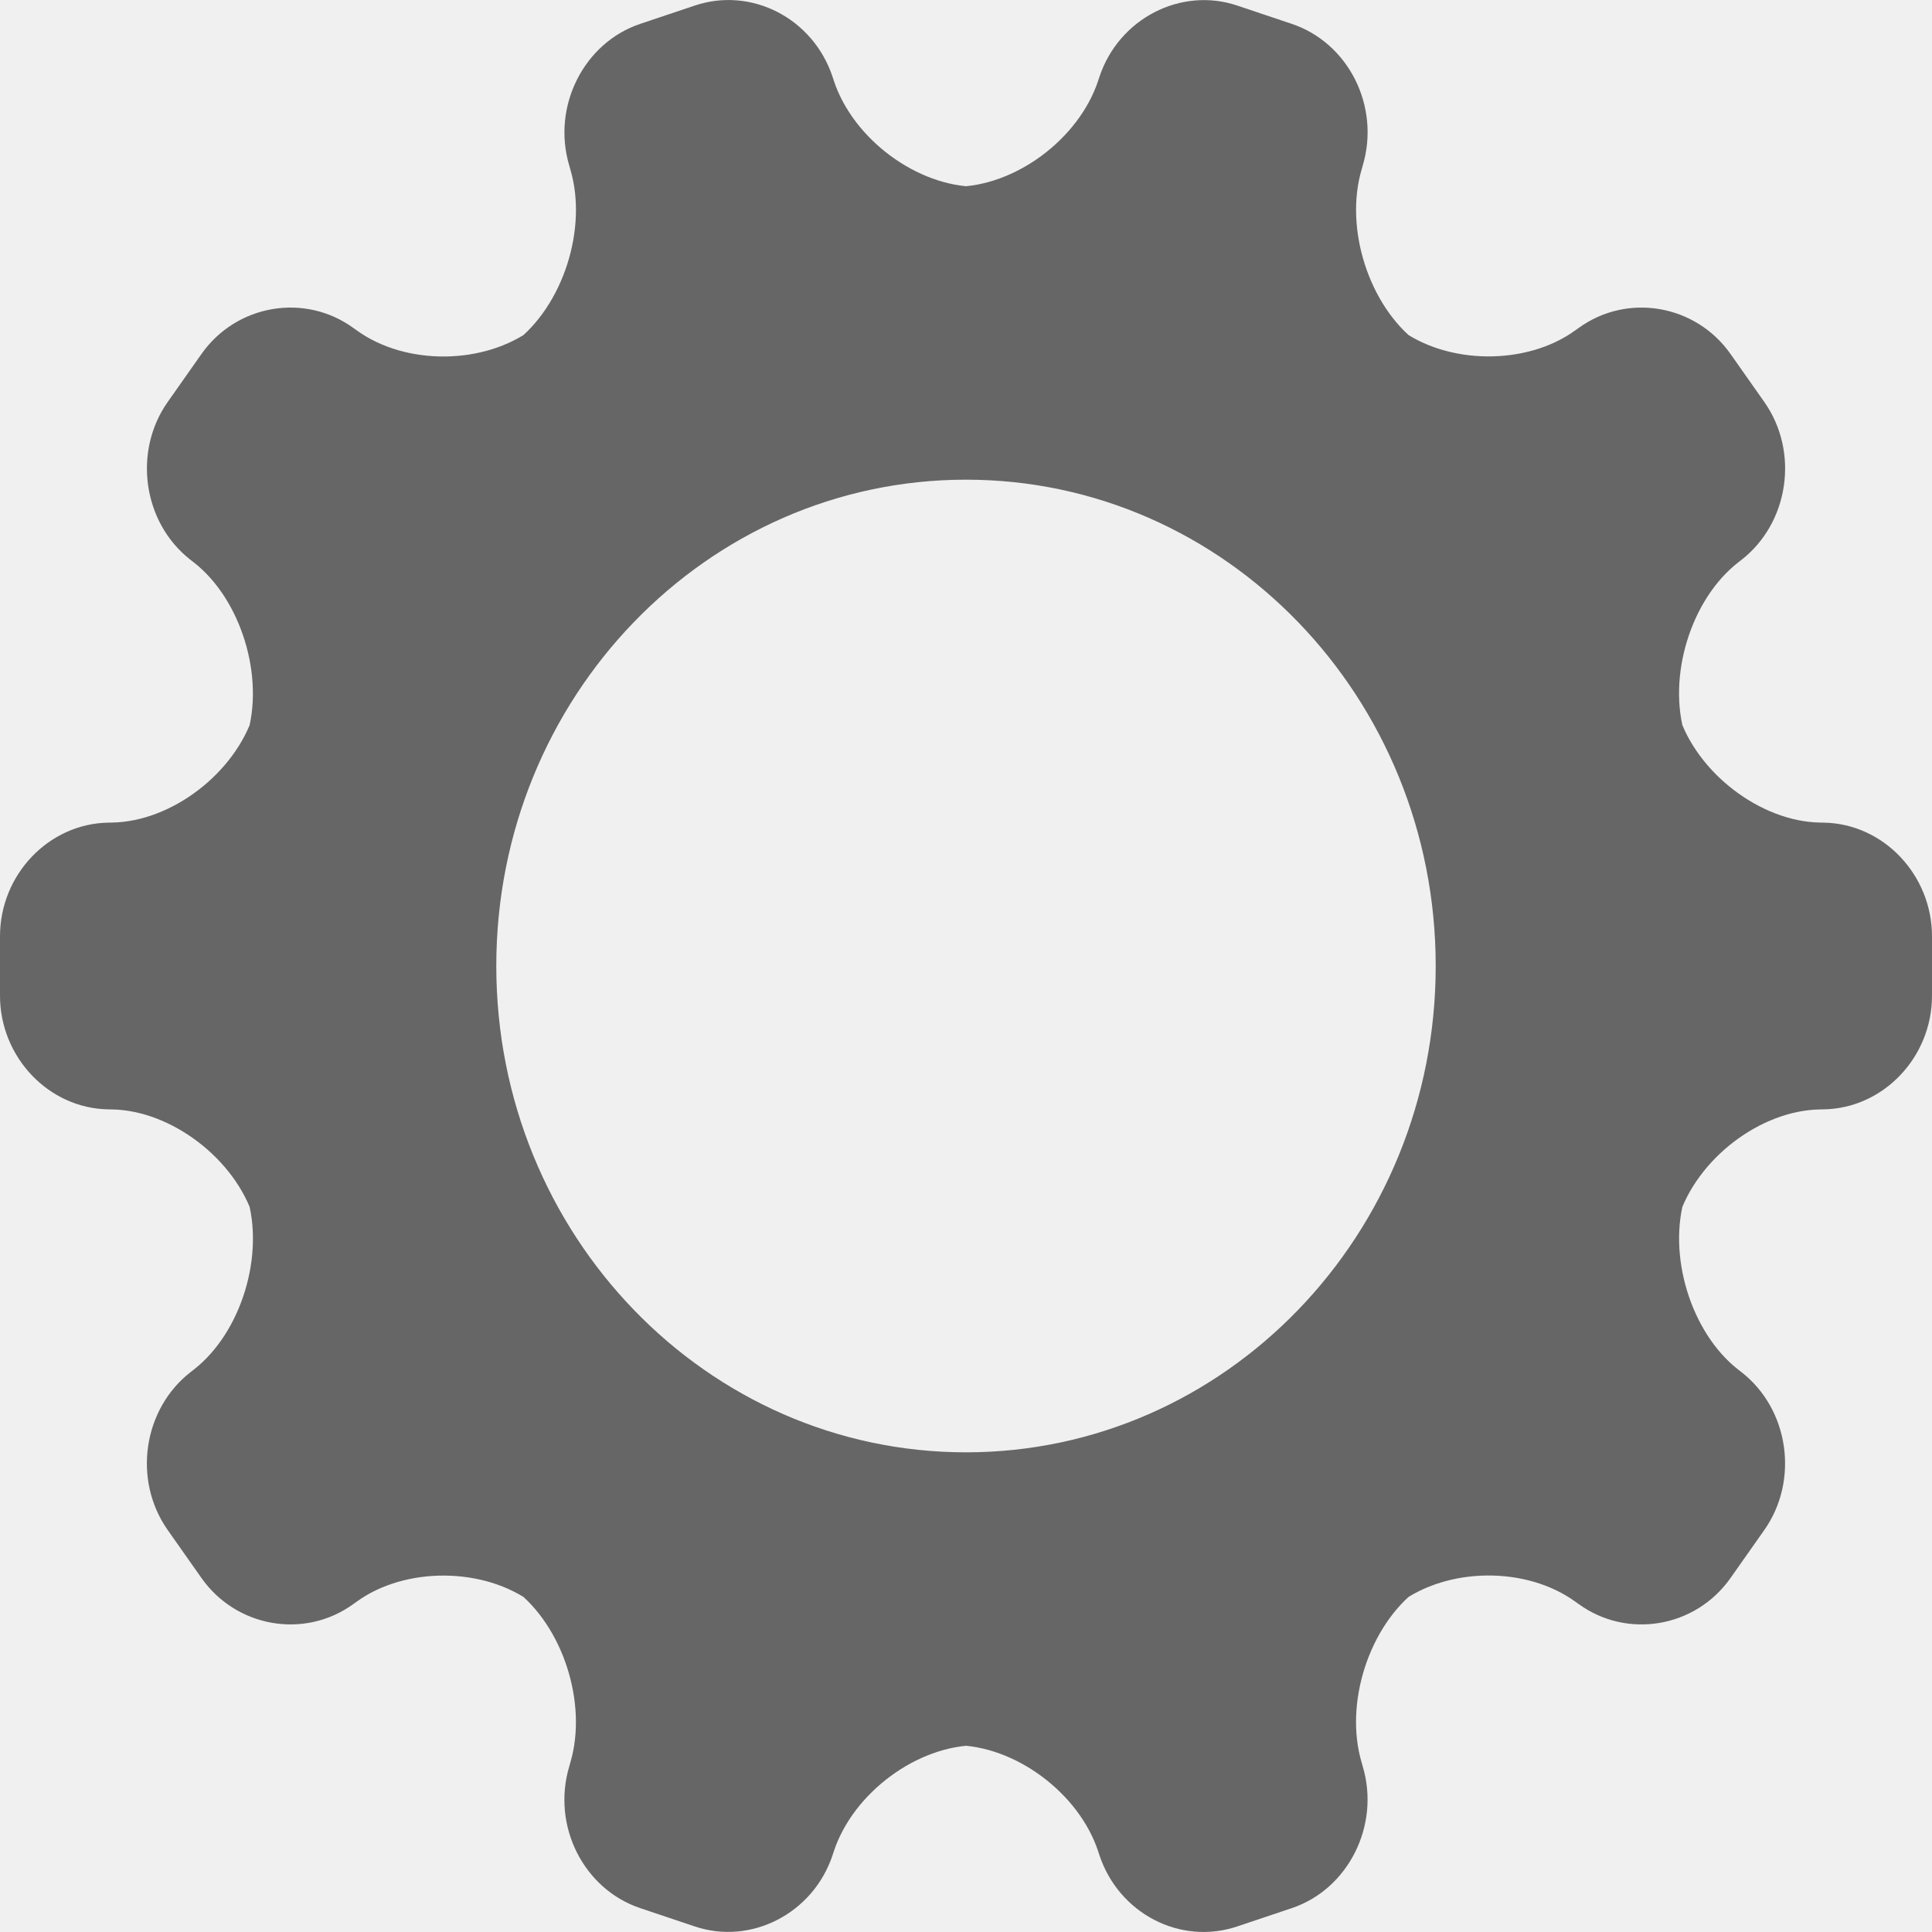
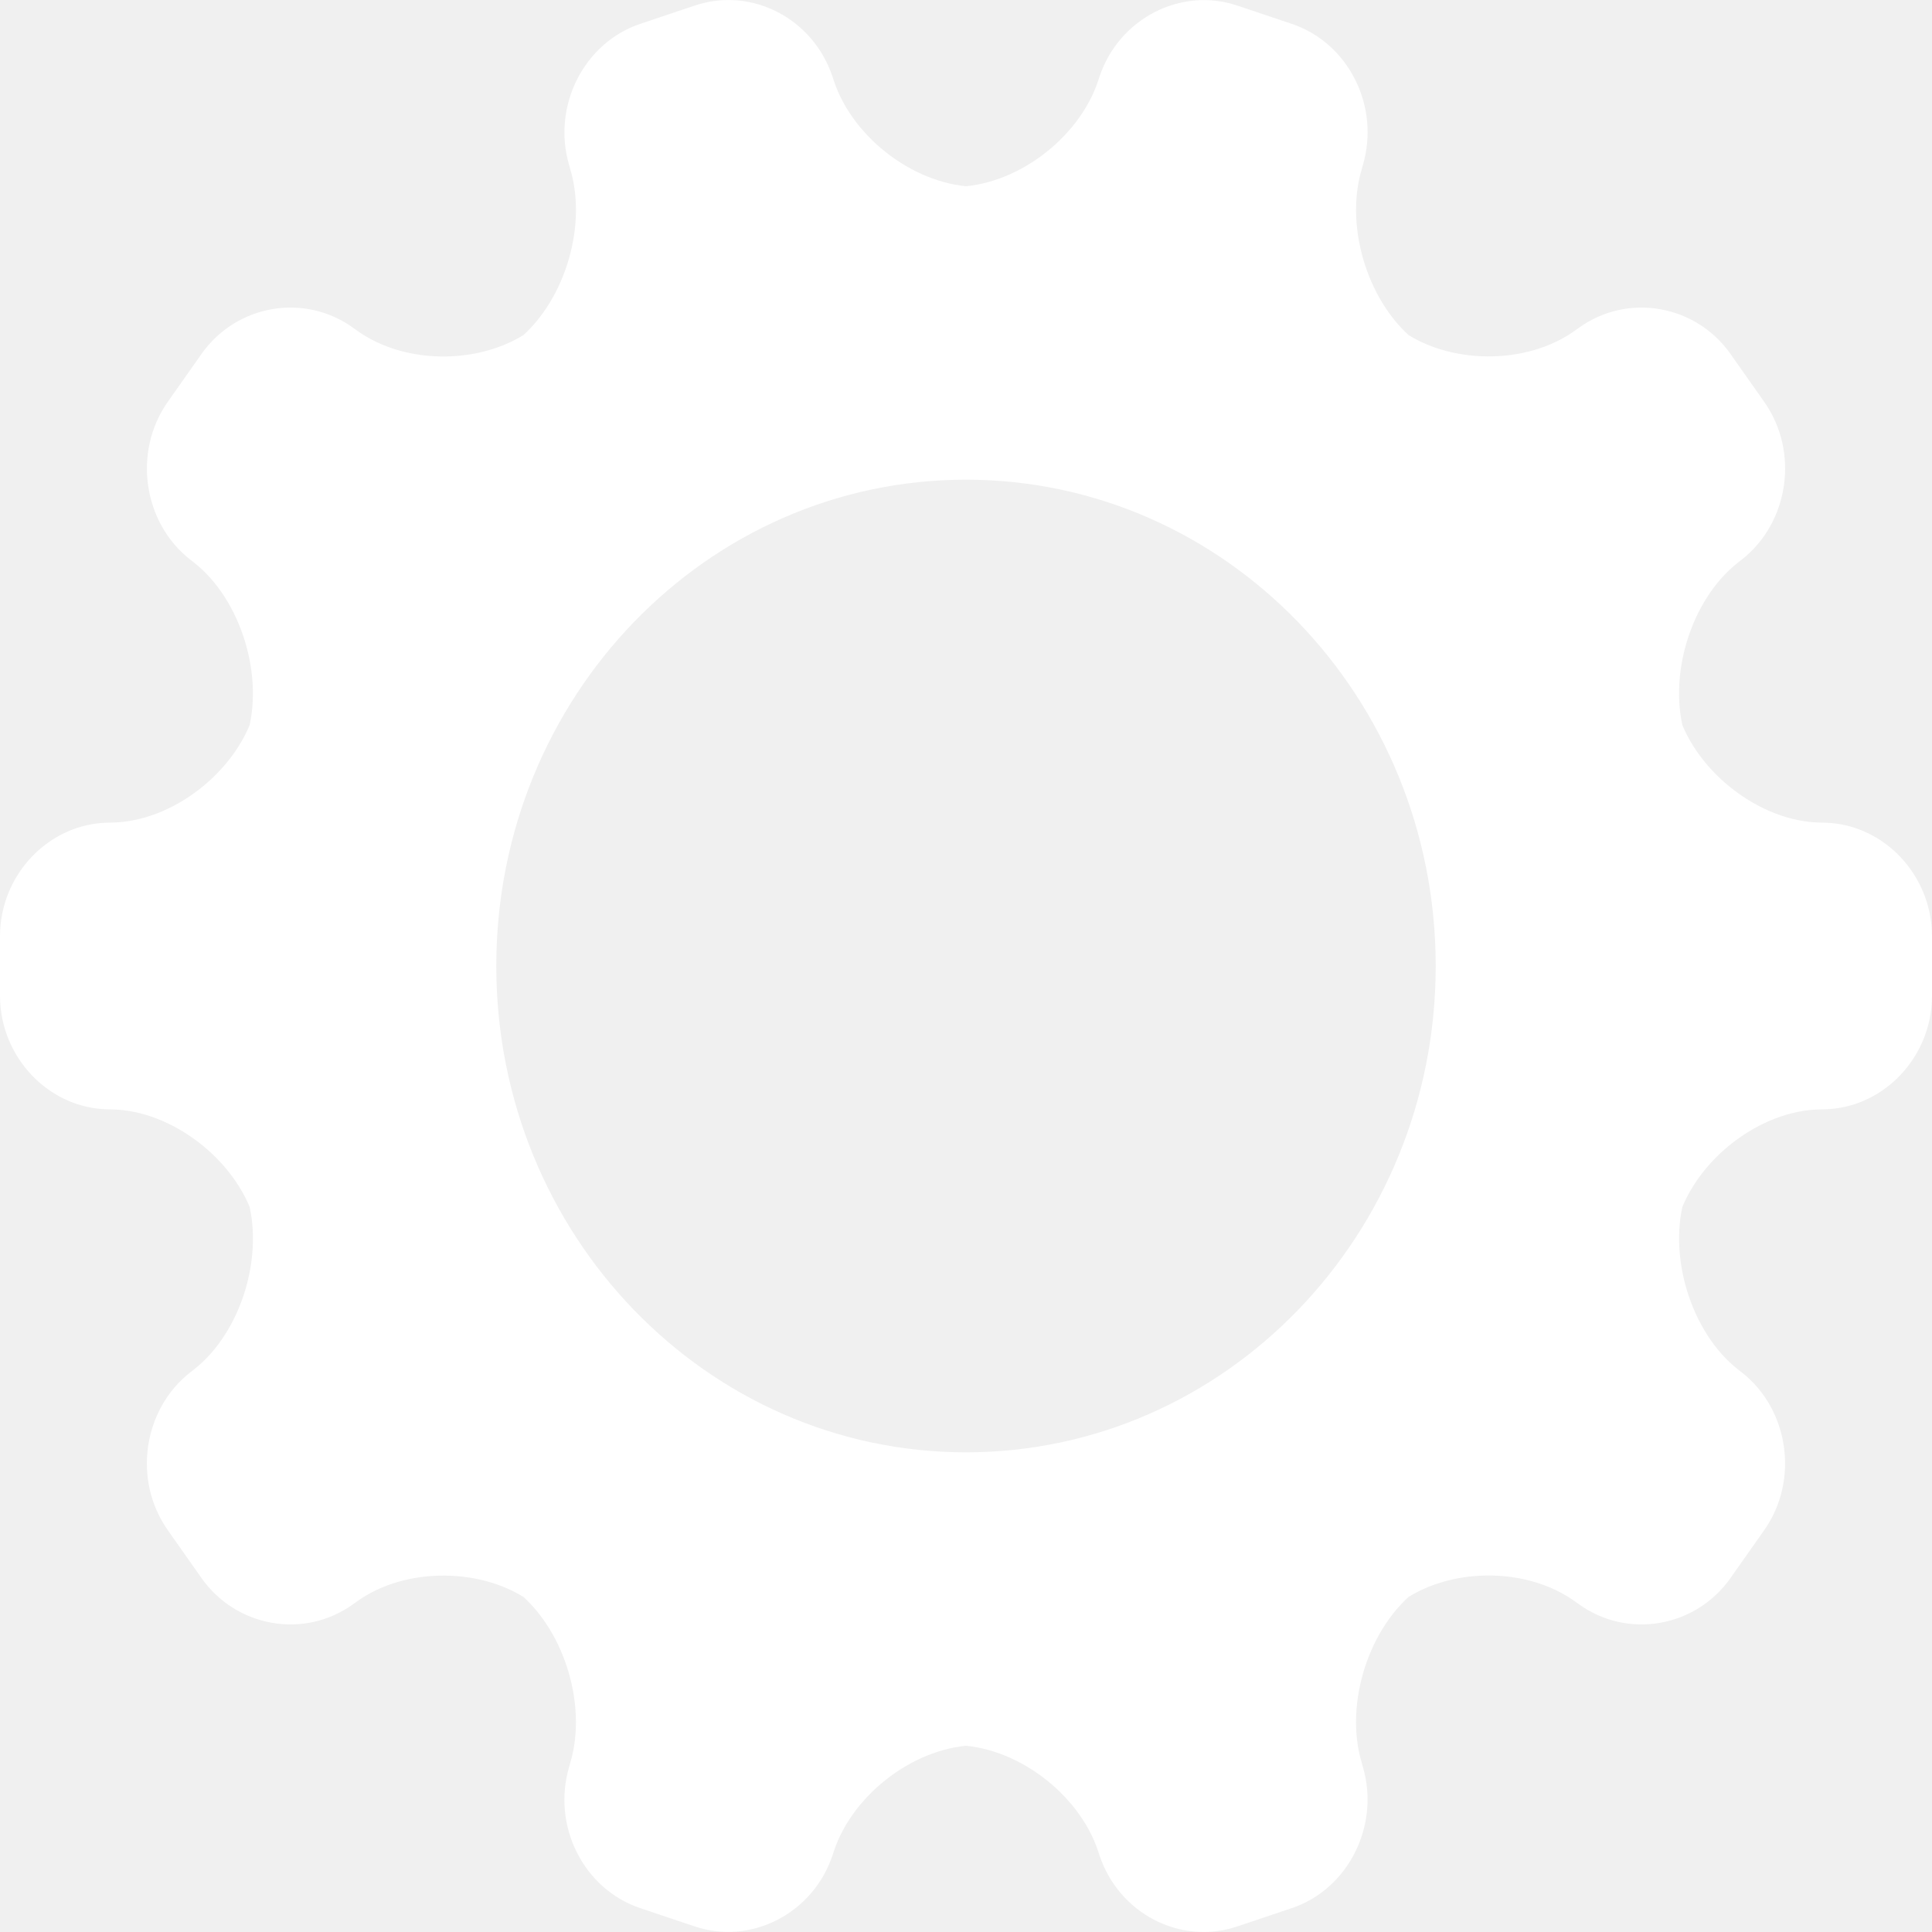
<svg xmlns="http://www.w3.org/2000/svg" width="25px" height="25px" viewBox="0 0 25 25" version="1.1">
  <defs />
-   <g id="desktop---1024px-copy-9" stroke="none" stroke-width="1" fill="none" fill-rule="evenodd" transform="translate(-812, -30)">
-     <path d="M822.774,54.004 C822.523,54.761 821.718,55.173 820.99,54.928 L820.284,54.691 C819.55,54.444 819.138,53.625 819.366,52.858 L819.38,52.808 C819.607,52.043 819.284,51.04 818.658,50.568 L818.895,50.747 C818.269,50.275 817.243,50.269 816.615,50.726 L816.574,50.755 C815.941,51.215 815.056,51.059 814.606,50.418 L814.169,49.797 C813.715,49.15 813.852,48.233 814.466,47.755 L814.506,47.724 C815.124,47.243 815.431,46.235 815.192,45.472 L815.283,45.761 C815.044,44.998 814.217,44.369 813.45,44.356 L813.4,44.355 C812.627,44.342 812,43.677 812,42.884 L812,42.116 C812,41.317 812.632,40.658 813.4,40.645 L813.45,40.644 C814.223,40.631 815.043,40.003 815.283,39.239 L815.192,39.528 C815.431,38.766 815.12,37.754 814.506,37.276 L814.466,37.245 C813.848,36.764 813.719,35.844 814.169,35.203 L814.606,34.582 C815.06,33.936 815.946,33.788 816.574,34.245 L816.615,34.274 C817.248,34.734 818.268,34.725 818.895,34.253 L818.658,34.432 C819.284,33.96 819.608,32.958 819.38,32.192 L819.366,32.142 C819.138,31.376 819.556,30.553 820.284,30.309 L820.99,30.072 C821.724,29.825 822.523,30.237 822.774,30.996 L822.79,31.045 C823.041,31.803 823.872,32.417 824.647,32.417 L824.353,32.417 C825.128,32.417 825.958,31.804 826.21,31.045 L826.226,30.996 C826.477,30.239 827.282,29.827 828.01,30.072 L828.716,30.309 C829.45,30.556 829.862,31.375 829.634,32.142 L829.62,32.192 C829.393,32.957 829.716,33.96 830.342,34.432 L830.105,34.253 C830.731,34.725 831.757,34.731 832.385,34.274 L832.426,34.245 C833.059,33.785 833.944,33.941 834.394,34.582 L834.831,35.203 C835.285,35.85 835.148,36.767 834.534,37.245 L834.494,37.276 C833.876,37.757 833.569,38.765 833.808,39.528 L833.717,39.239 C833.956,40.002 834.783,40.631 835.55,40.644 L835.6,40.645 C836.373,40.658 837,41.323 837,42.116 L837,42.884 C837,43.683 836.368,44.342 835.6,44.355 L835.55,44.356 C834.777,44.369 833.957,44.997 833.717,45.761 L833.808,45.472 C833.569,46.234 833.88,47.246 834.494,47.724 L834.534,47.755 C835.152,48.236 835.281,49.156 834.831,49.797 L834.394,50.418 C833.94,51.064 833.054,51.212 832.426,50.755 L832.385,50.726 C831.752,50.266 830.732,50.275 830.105,50.747 L830.342,50.568 C829.716,51.04 829.392,52.042 829.62,52.808 L829.634,52.858 C829.862,53.624 829.444,54.447 828.716,54.691 L828.01,54.928 C827.276,55.175 826.477,54.763 826.226,54.004 L826.21,53.955 C825.959,53.197 825.128,52.583 824.353,52.583 L824.647,52.583 C823.872,52.583 823.042,53.196 822.79,53.955 L822.774,54.004 Z M824.5,48.793 C827.857,48.793 830.578,45.975 830.578,42.5 C830.578,39.025 827.857,36.207 824.5,36.207 C821.143,36.207 818.422,39.025 818.422,42.5 C818.422,45.975 821.143,48.793 824.5,48.793 Z" id="Shape" fill="#666666" fill-rule="nonzero" />
+   <g id="desktop---1024px-copy-10" stroke="none" stroke-width="1" fill="none" fill-rule="evenodd" transform="translate(-812, -30)">
+     <path d="M822.774,54.004 C822.523,54.761 821.718,55.173 820.99,54.928 L820.284,54.691 C819.55,54.444 819.138,53.625 819.366,52.858 L819.38,52.808 C819.607,52.043 819.284,51.04 818.658,50.568 L818.895,50.747 C818.269,50.275 817.243,50.269 816.615,50.726 L816.574,50.755 C815.941,51.215 815.056,51.059 814.606,50.418 L814.169,49.797 C813.715,49.15 813.852,48.233 814.466,47.755 L814.506,47.724 C815.124,47.243 815.431,46.235 815.192,45.472 L815.283,45.761 C815.044,44.998 814.217,44.369 813.45,44.356 L813.4,44.355 C812.627,44.342 812,43.677 812,42.884 L812,42.116 C812,41.317 812.632,40.658 813.4,40.645 L813.45,40.644 C814.223,40.631 815.043,40.003 815.283,39.239 L815.192,39.528 C815.431,38.766 815.12,37.754 814.506,37.276 L814.466,37.245 C813.848,36.764 813.719,35.844 814.169,35.203 L814.606,34.582 C815.06,33.936 815.946,33.788 816.574,34.245 L816.615,34.274 C817.248,34.734 818.268,34.725 818.895,34.253 L818.658,34.432 C819.284,33.96 819.608,32.958 819.38,32.192 L819.366,32.142 C819.138,31.376 819.556,30.553 820.284,30.309 L820.99,30.072 C821.724,29.825 822.523,30.237 822.774,30.996 L822.79,31.045 C823.041,31.803 823.872,32.417 824.647,32.417 L824.353,32.417 C825.128,32.417 825.958,31.804 826.21,31.045 L826.226,30.996 C826.477,30.239 827.282,29.827 828.01,30.072 L828.716,30.309 C829.45,30.556 829.862,31.375 829.634,32.142 L829.62,32.192 C829.393,32.957 829.716,33.96 830.342,34.432 L830.105,34.253 C830.731,34.725 831.757,34.731 832.385,34.274 L832.426,34.245 C833.059,33.785 833.944,33.941 834.394,34.582 L834.831,35.203 C835.285,35.85 835.148,36.767 834.534,37.245 L834.494,37.276 C833.876,37.757 833.569,38.765 833.808,39.528 L833.717,39.239 C833.956,40.002 834.783,40.631 835.55,40.644 L835.6,40.645 C836.373,40.658 837,41.323 837,42.116 L837,42.884 C837,43.683 836.368,44.342 835.6,44.355 L835.55,44.356 C834.777,44.369 833.957,44.997 833.717,45.761 L833.808,45.472 C833.569,46.234 833.88,47.246 834.494,47.724 L834.534,47.755 C835.152,48.236 835.281,49.156 834.831,49.797 L834.394,50.418 C833.94,51.064 833.054,51.212 832.426,50.755 L832.385,50.726 C831.752,50.266 830.732,50.275 830.105,50.747 L830.342,50.568 C829.716,51.04 829.392,52.042 829.62,52.808 L829.634,52.858 C829.862,53.624 829.444,54.447 828.716,54.691 L828.01,54.928 C827.276,55.175 826.477,54.763 826.226,54.004 L826.21,53.955 C825.959,53.197 825.128,52.583 824.353,52.583 L824.647,52.583 C823.872,52.583 823.042,53.196 822.79,53.955 L822.774,54.004 Z M824.5,48.793 C827.857,48.793 830.578,45.975 830.578,42.5 C830.578,39.025 827.857,36.207 824.5,36.207 C821.143,36.207 818.422,39.025 818.422,42.5 C818.422,45.975 821.143,48.793 824.5,48.793 Z" id="Shape" fill="#FFFFFF" fill-rule="nonzero" />
  </g>
</svg>
